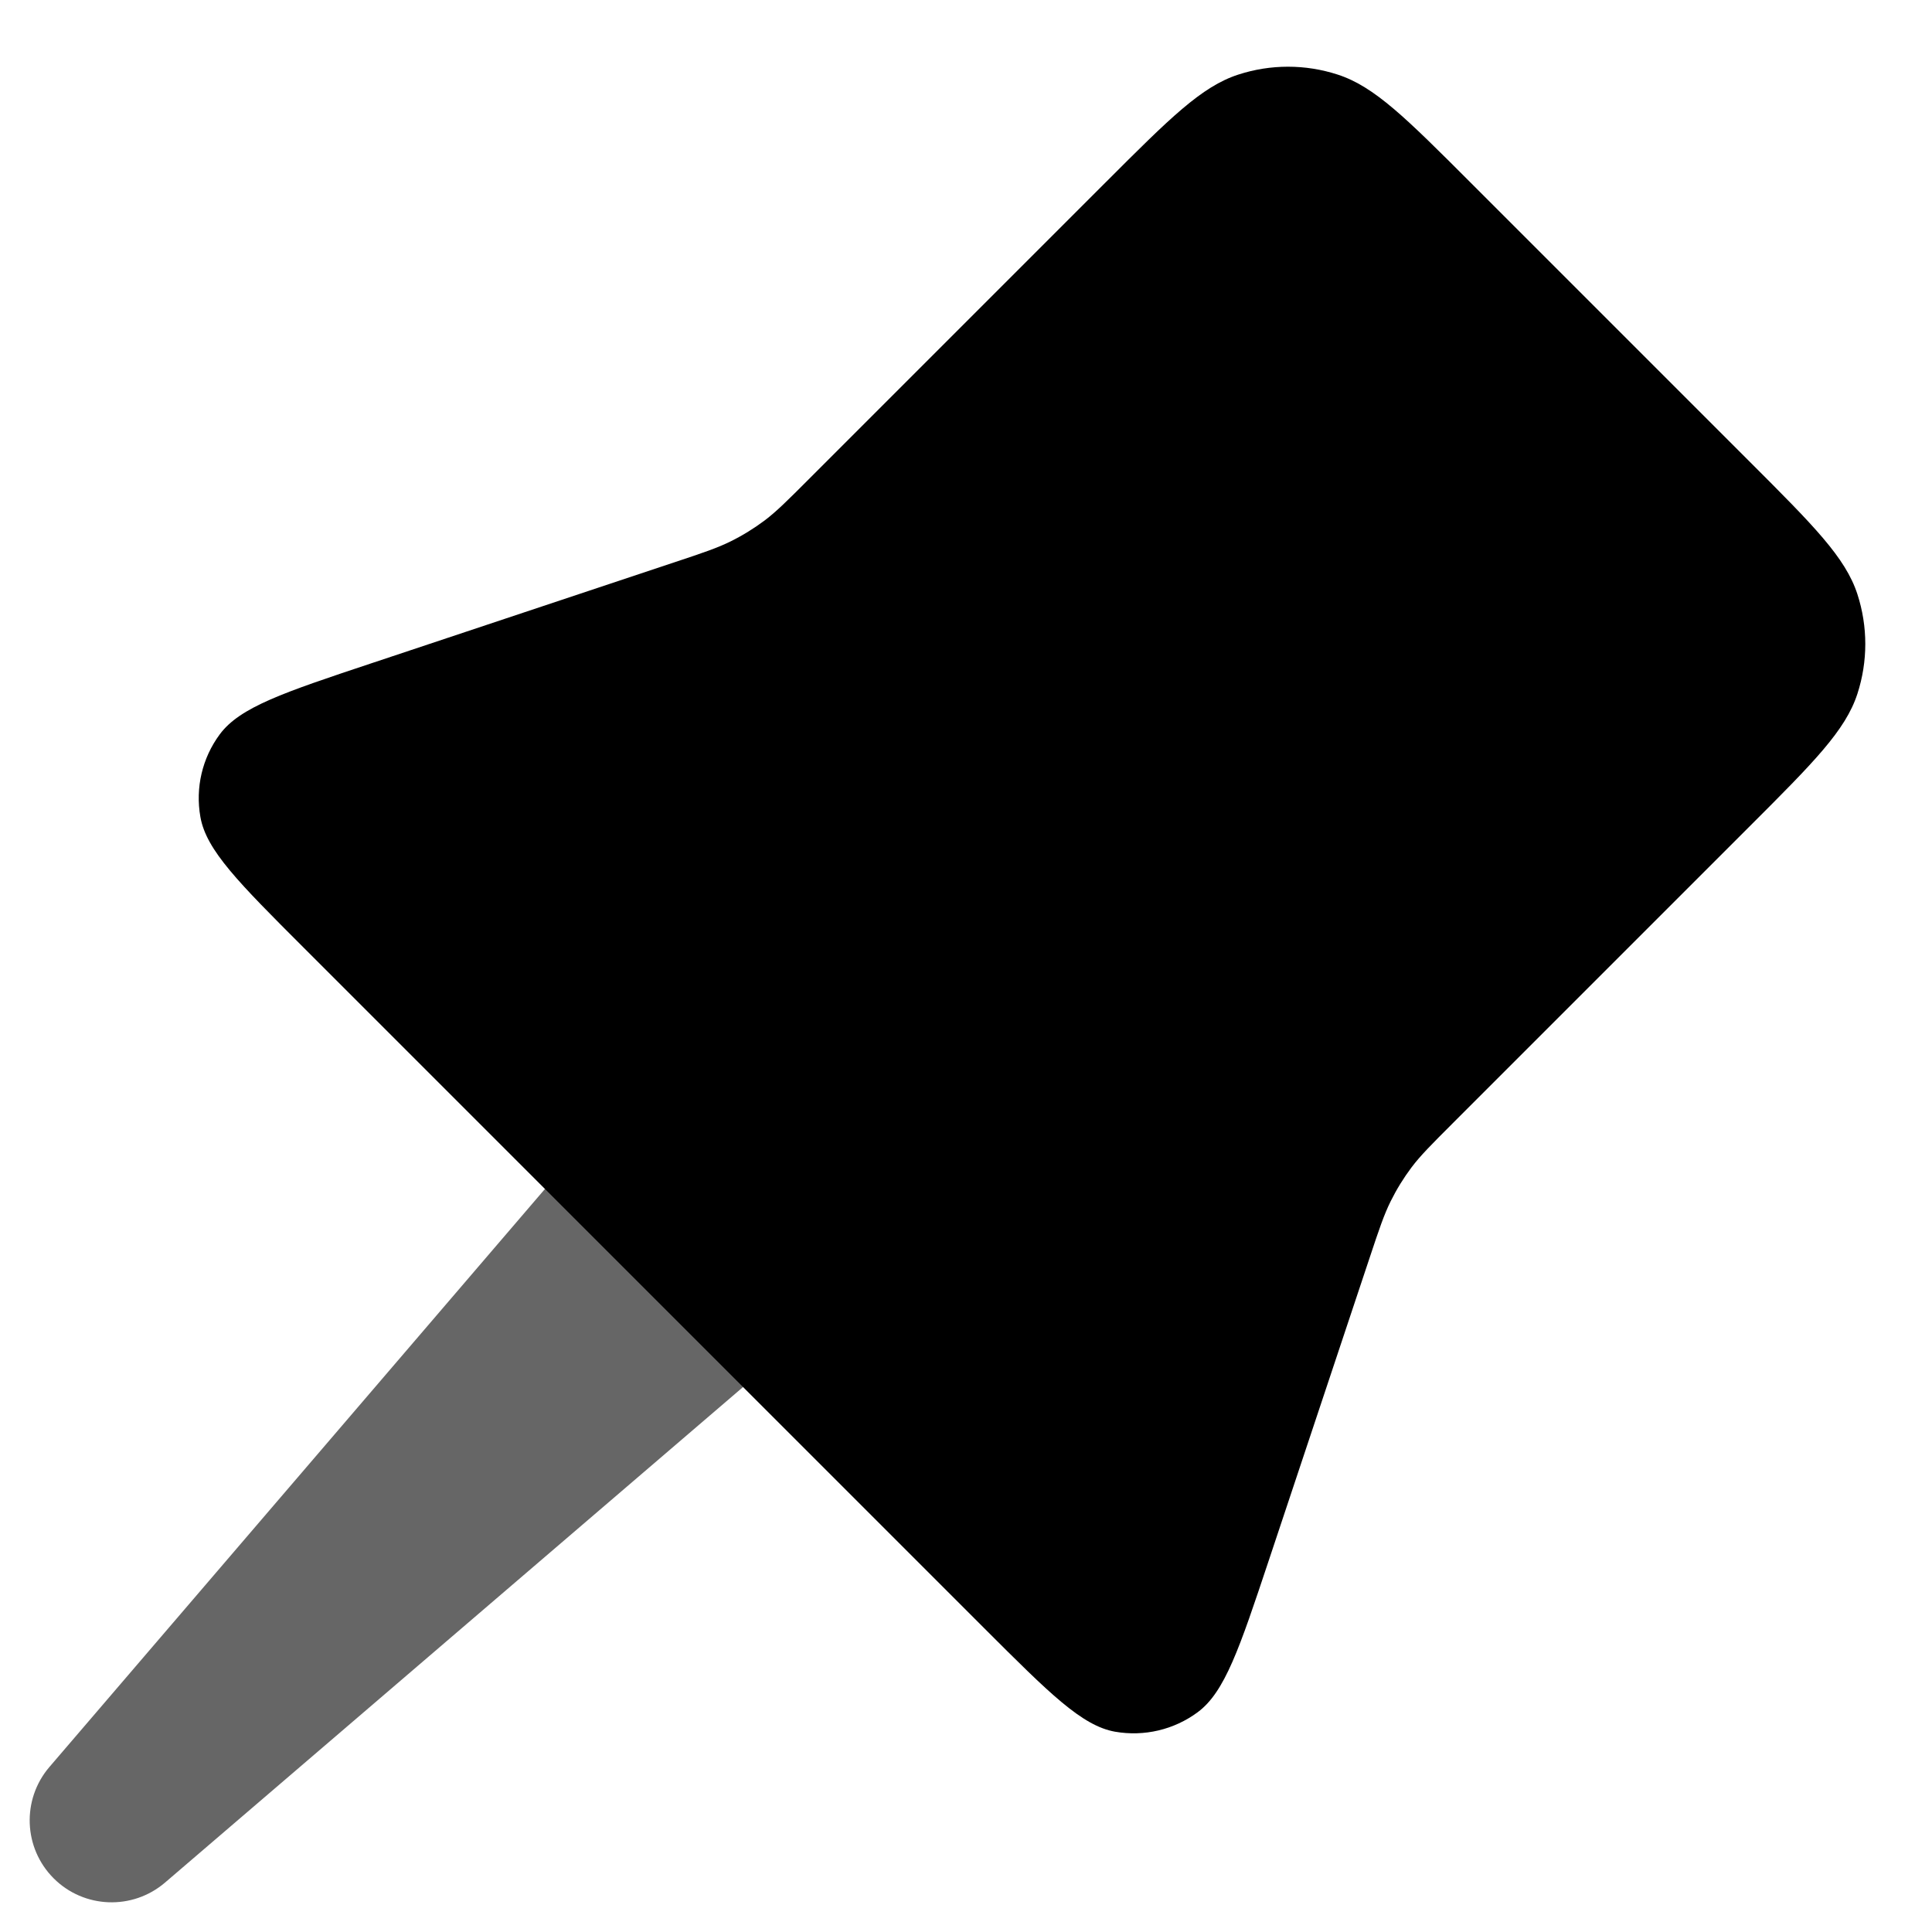
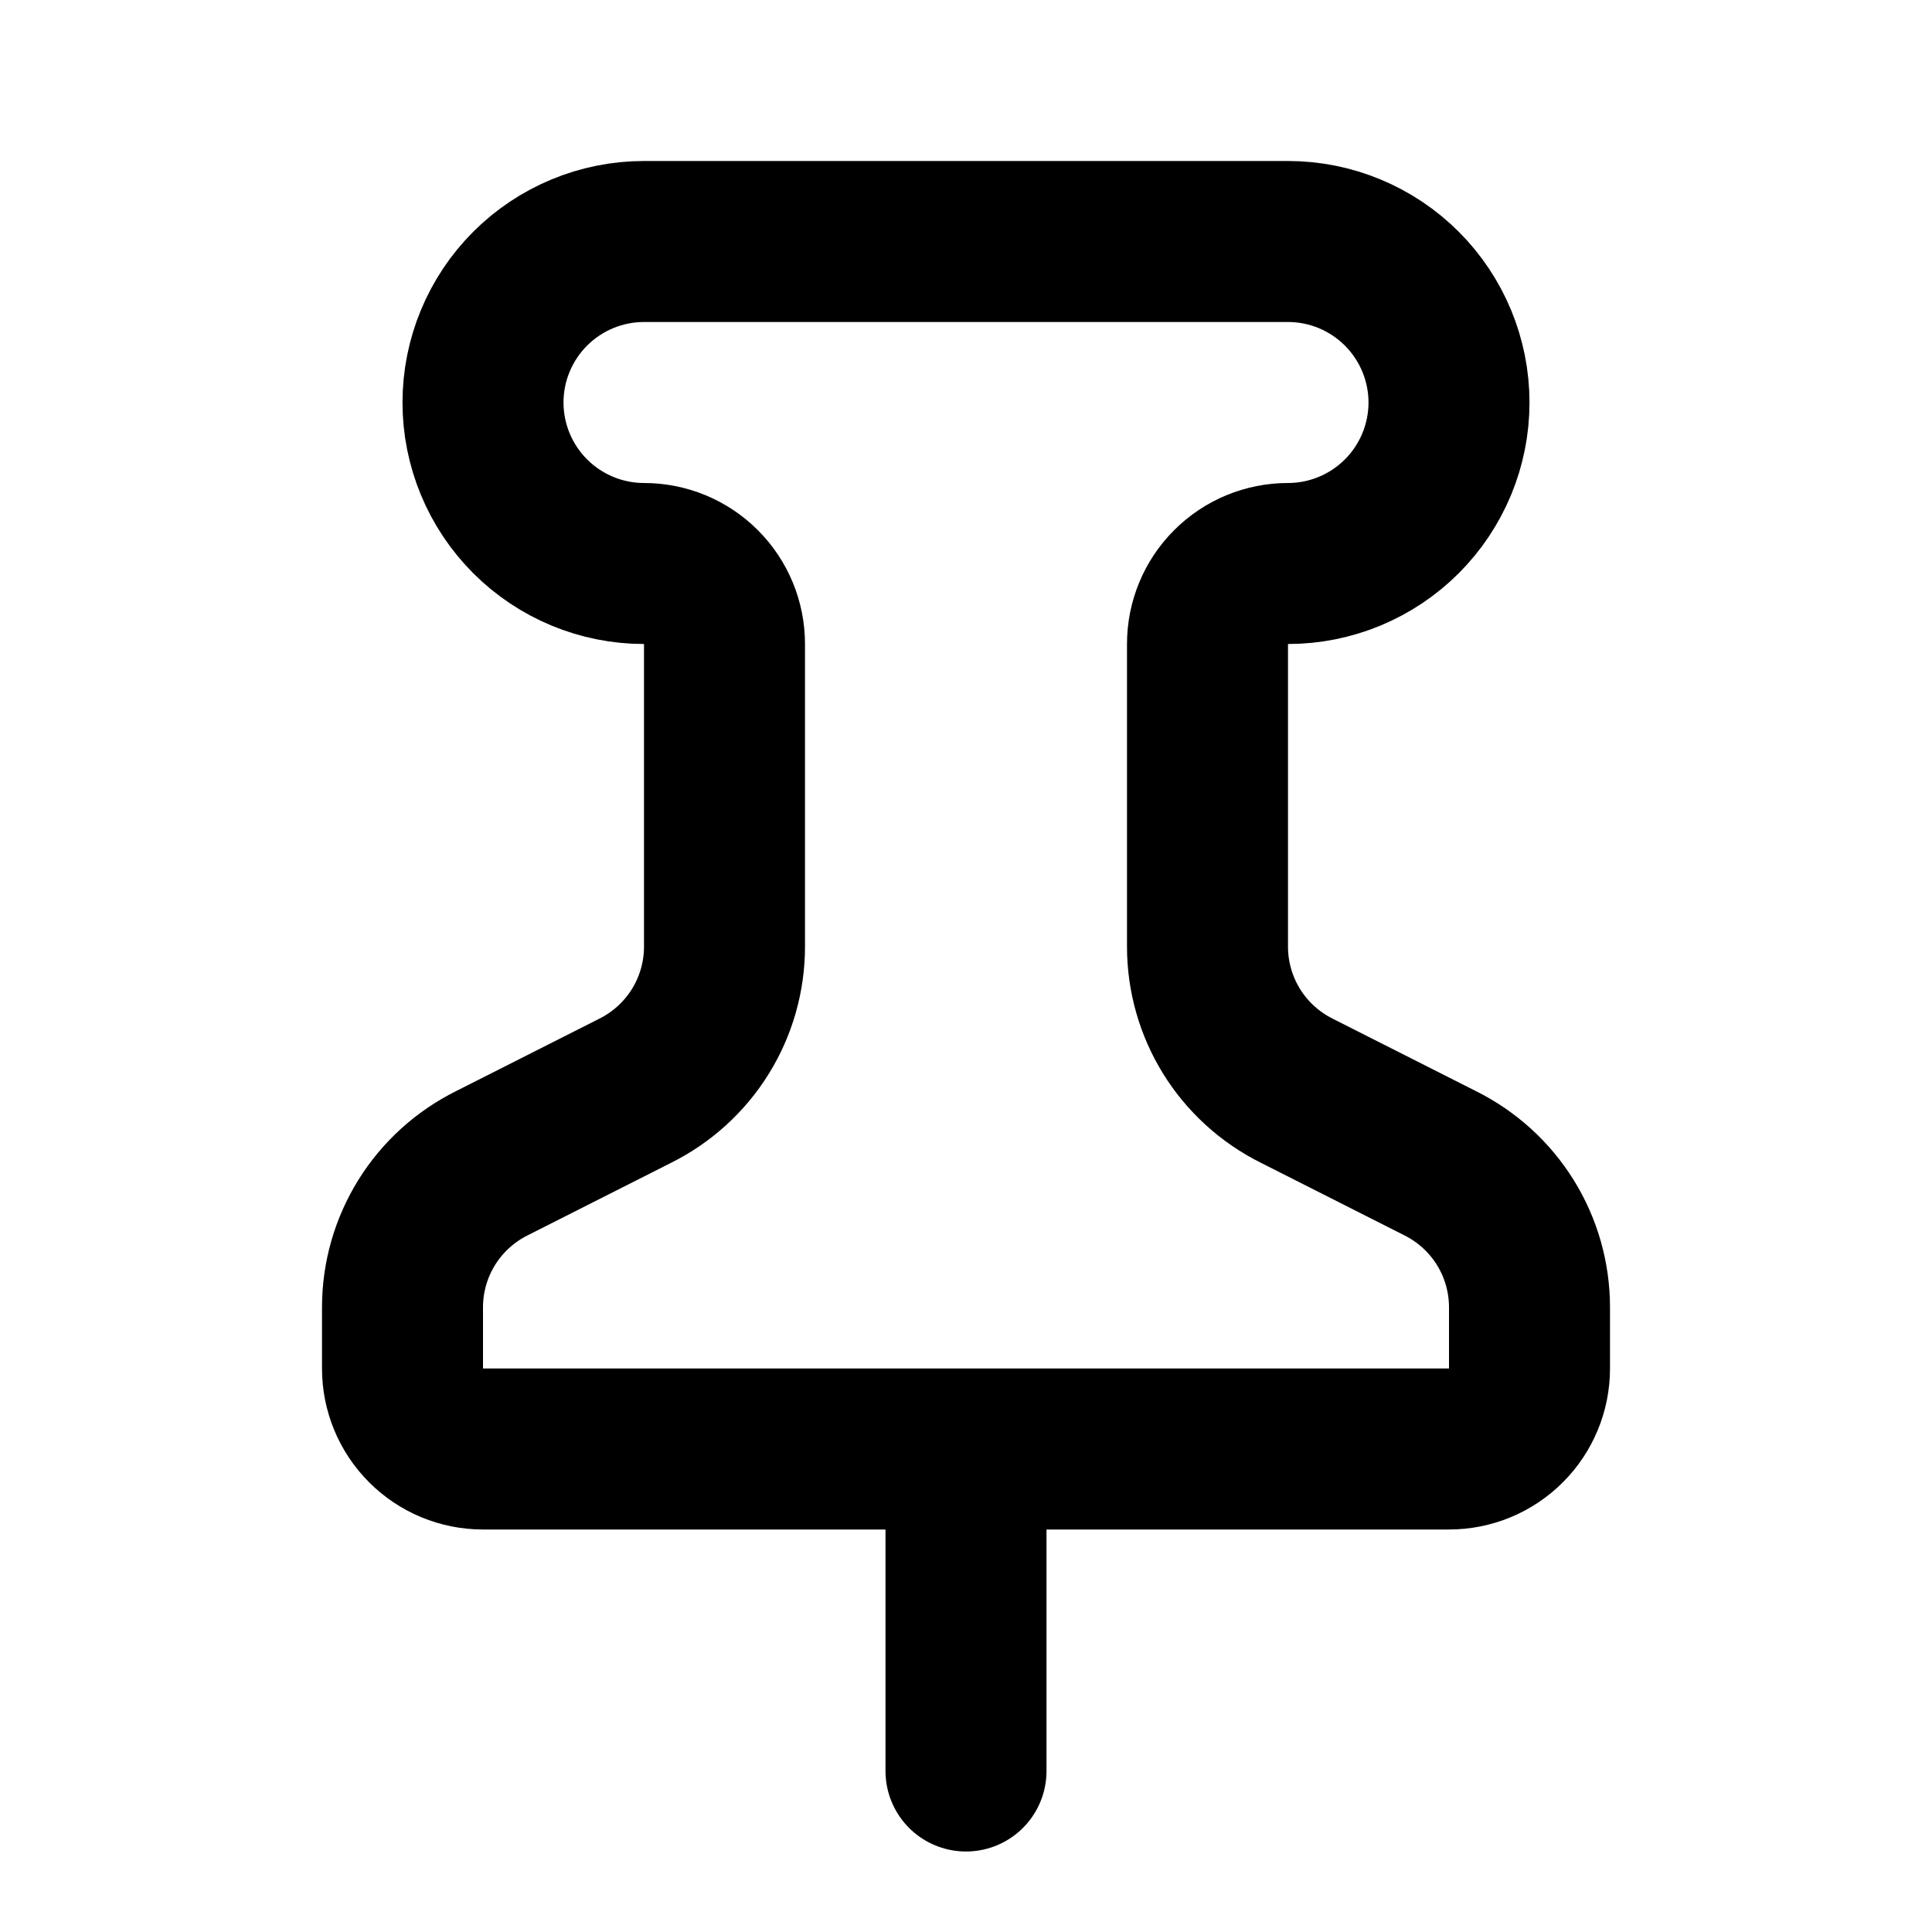
- <svg xmlns="http://www.w3.org/2000/svg" width="18" height="18" viewBox="0 0 18 18" fill="none">
-   <g>
-     <path fill-rule="evenodd" clip-rule="evenodd" d="M5.08 11.074C5.28 10.84 5.381 10.723 5.486 10.649C5.806 10.427 6.226 10.411 6.562 10.608C6.673 10.673 6.782 10.782 7 11C7.218 11.218 7.327 11.327 7.392 11.438C7.589 11.774 7.573 12.194 7.351 12.514C7.277 12.619 7.16 12.72 6.926 12.92L1.537 17.54C1.234 17.799 0.782 17.782 0.5 17.5C0.218 17.218 0.201 16.766 0.46 16.463L5.08 11.074Z" fill="currentColor" fill-opacity="0.6" />
-     <path fill-rule="evenodd" clip-rule="evenodd" d="M10.303 1.697C10.897 1.103 11.194 0.806 11.537 0.695C11.838 0.597 12.162 0.597 12.463 0.695C12.806 0.806 13.103 1.103 13.697 1.697L16.303 4.303C16.897 4.897 17.194 5.194 17.305 5.536C17.403 5.838 17.403 6.162 17.305 6.464C17.194 6.806 16.897 7.103 16.303 7.697L13.534 10.466C13.335 10.665 13.235 10.765 13.151 10.876C13.077 10.975 13.012 11.08 12.957 11.191C12.895 11.316 12.85 11.449 12.761 11.717L11.819 14.544C11.548 15.357 11.412 15.764 11.159 15.952C10.938 16.116 10.66 16.181 10.389 16.134C10.079 16.079 9.776 15.775 9.169 15.169L2.831 8.831C2.224 8.224 1.921 7.921 1.867 7.611C1.819 7.34 1.884 7.062 2.048 6.841C2.236 6.588 2.643 6.452 3.456 6.181L6.283 5.239C6.551 5.15 6.684 5.105 6.809 5.043C6.92 4.988 7.025 4.923 7.124 4.849C7.235 4.765 7.335 4.665 7.534 4.466L10.303 1.697Z" fill="currentColor" />
-   </g>
+ <svg xmlns="http://www.w3.org/2000/svg" width="24" height="24" viewBox="0 0 24 24" fill="none">
+   <path d="M12 18V22M9 11.76C9 12.132 8.896 12.497 8.7 12.813C8.504 13.129 8.223 13.384 7.89 13.55L6.11 14.45C5.777 14.616 5.496 14.871 5.3 15.187C5.104 15.503 5 15.868 5 16.24V17C5 17.265 5.105 17.52 5.293 17.707C5.48 17.895 5.735 18 6 18H18C18.265 18 18.52 17.895 18.707 17.707C18.895 17.52 19 17.265 19 17V16.24C19 15.868 18.896 15.503 18.7 15.187C18.504 14.871 18.223 14.616 17.89 14.45L16.11 13.55C15.777 13.384 15.496 13.129 15.3 12.813C15.104 12.497 15 12.132 15 11.76V8C15 7.735 15.105 7.48 15.293 7.293C15.48 7.105 15.735 7 16 7C16.53 7 17.039 6.789 17.414 6.414C17.789 6.039 18 5.53 18 5C18 4.47 17.789 3.961 17.414 3.586C17.039 3.211 16.53 3 16 3H8C7.47 3 6.961 3.211 6.586 3.586C6.211 3.961 6 4.47 6 5C6 5.53 6.211 6.039 6.586 6.414C6.961 6.789 7.47 7 8 7C8.265 7 8.52 7.105 8.707 7.293C8.895 7.48 9 7.735 9 8V11.76Z" stroke="currentColor" stroke-width="2" stroke-linecap="round" stroke-linejoin="round" />
</svg>
